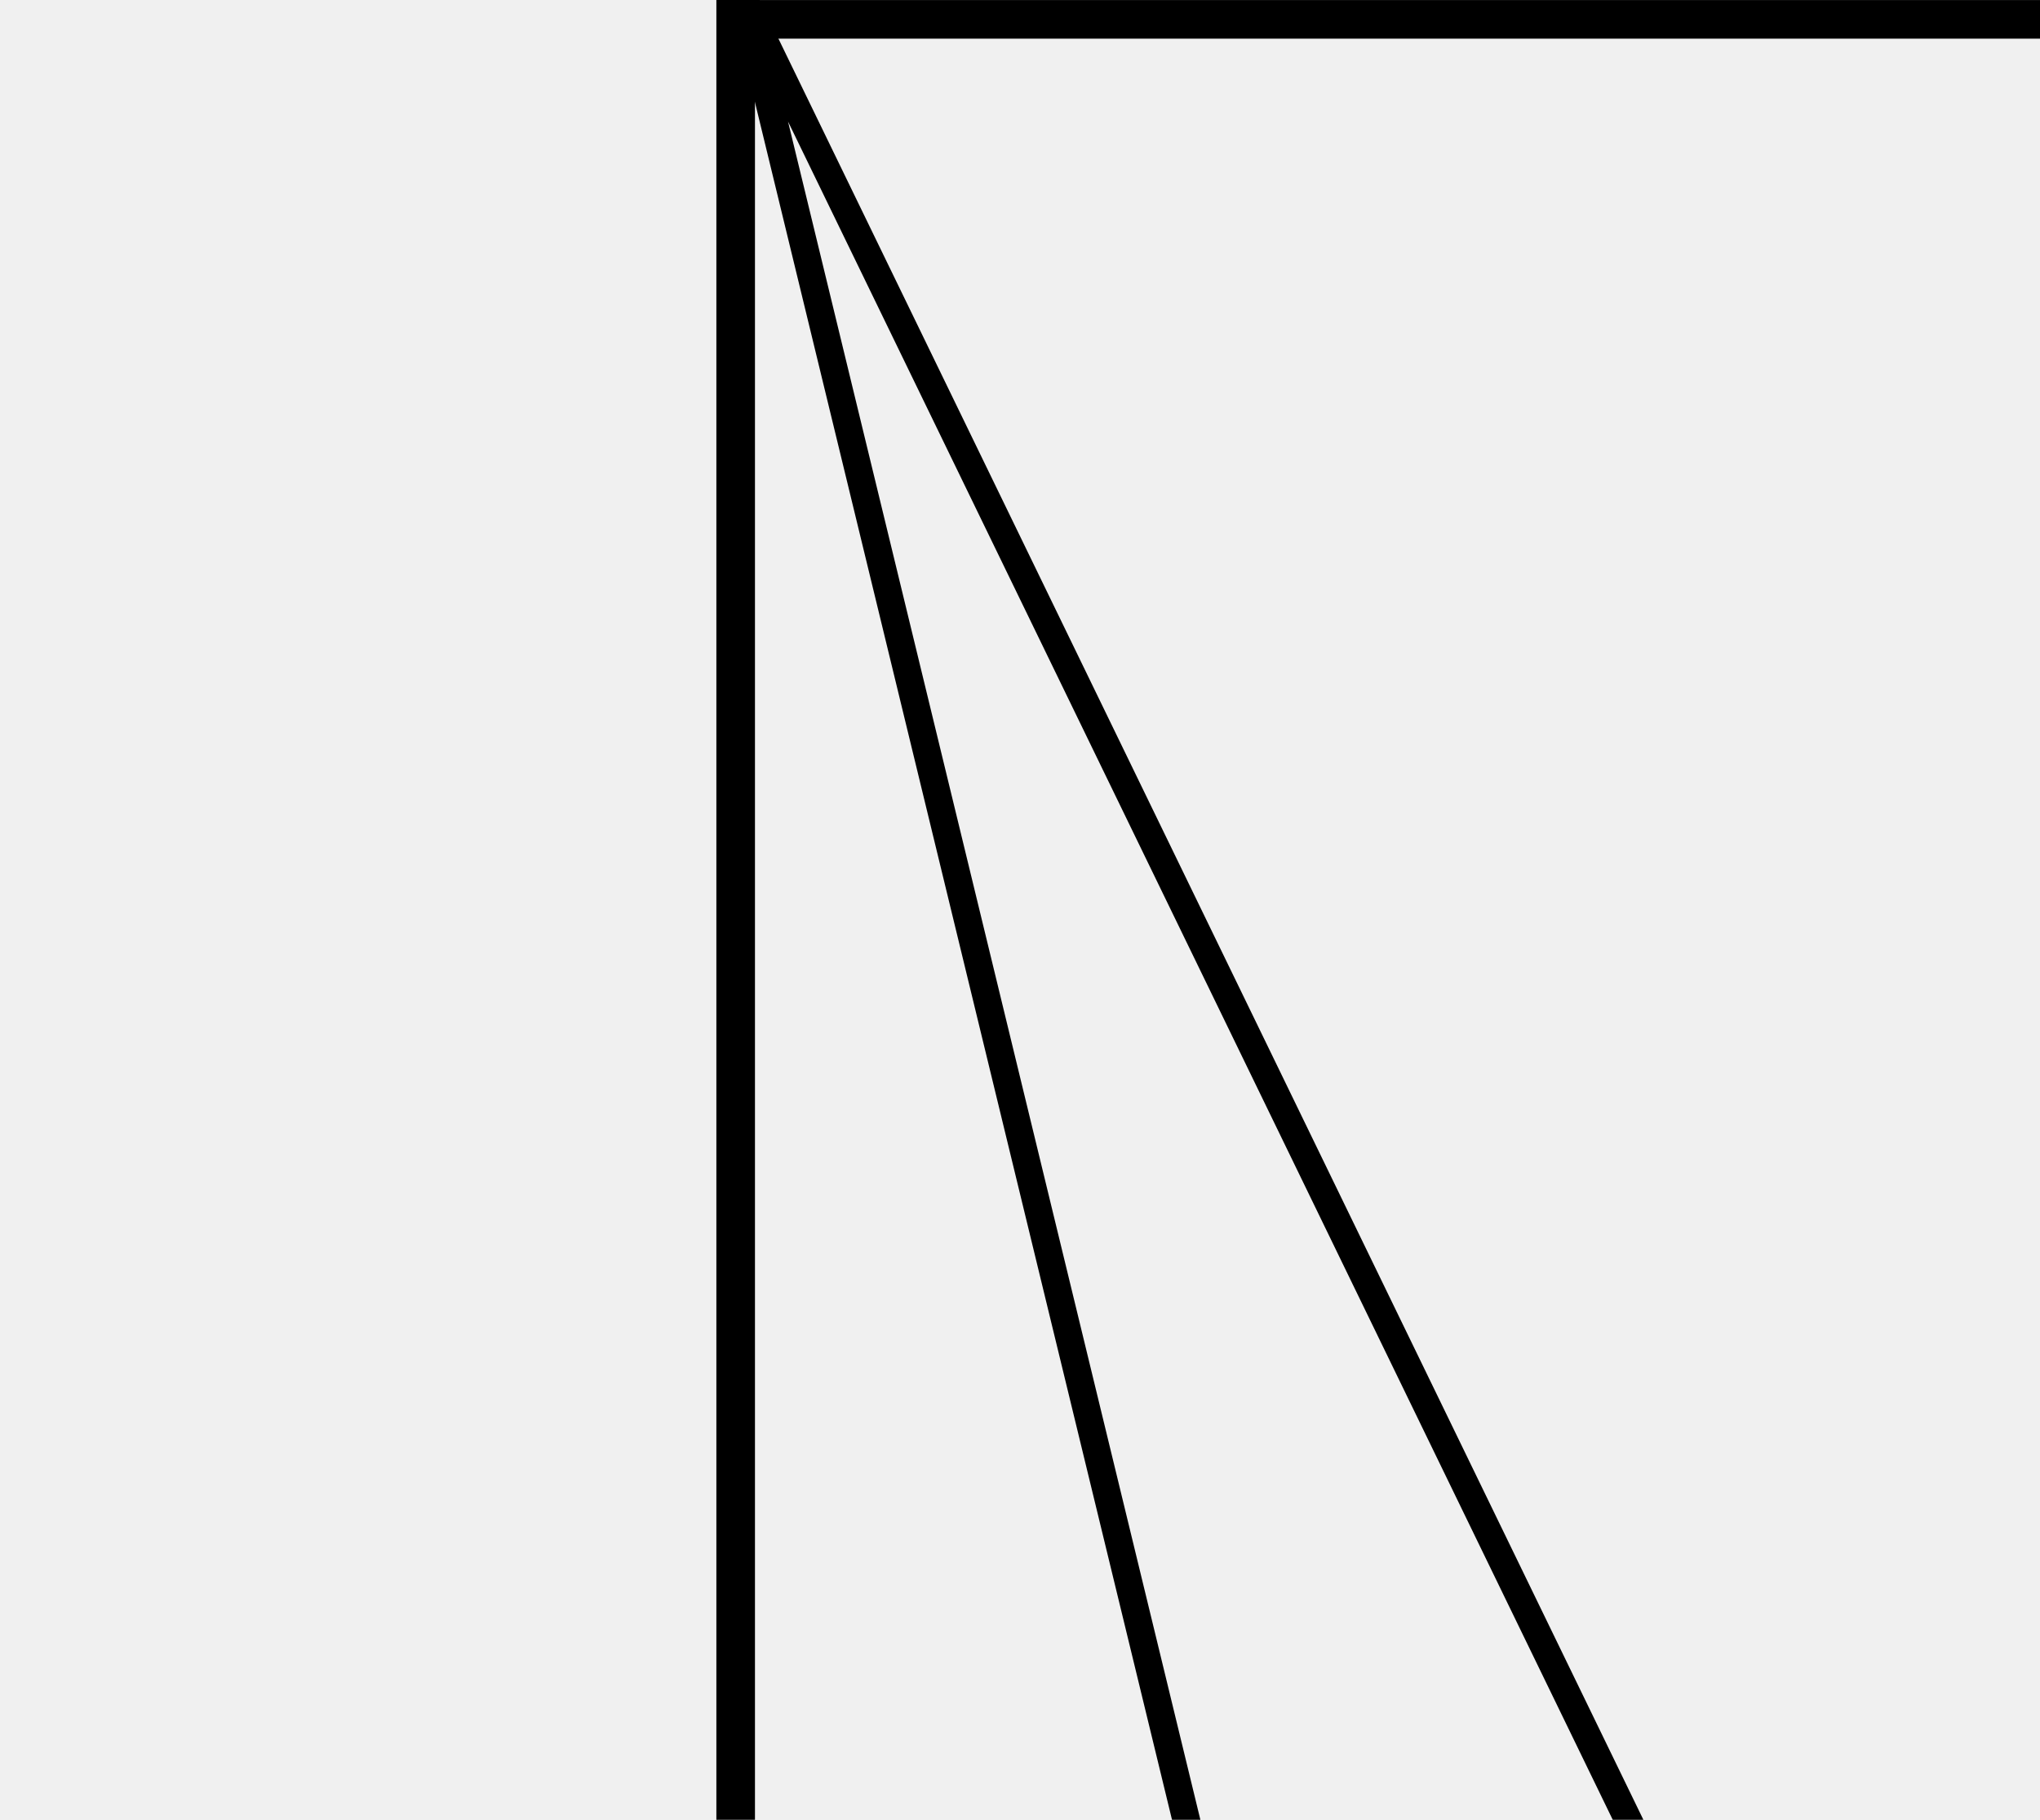
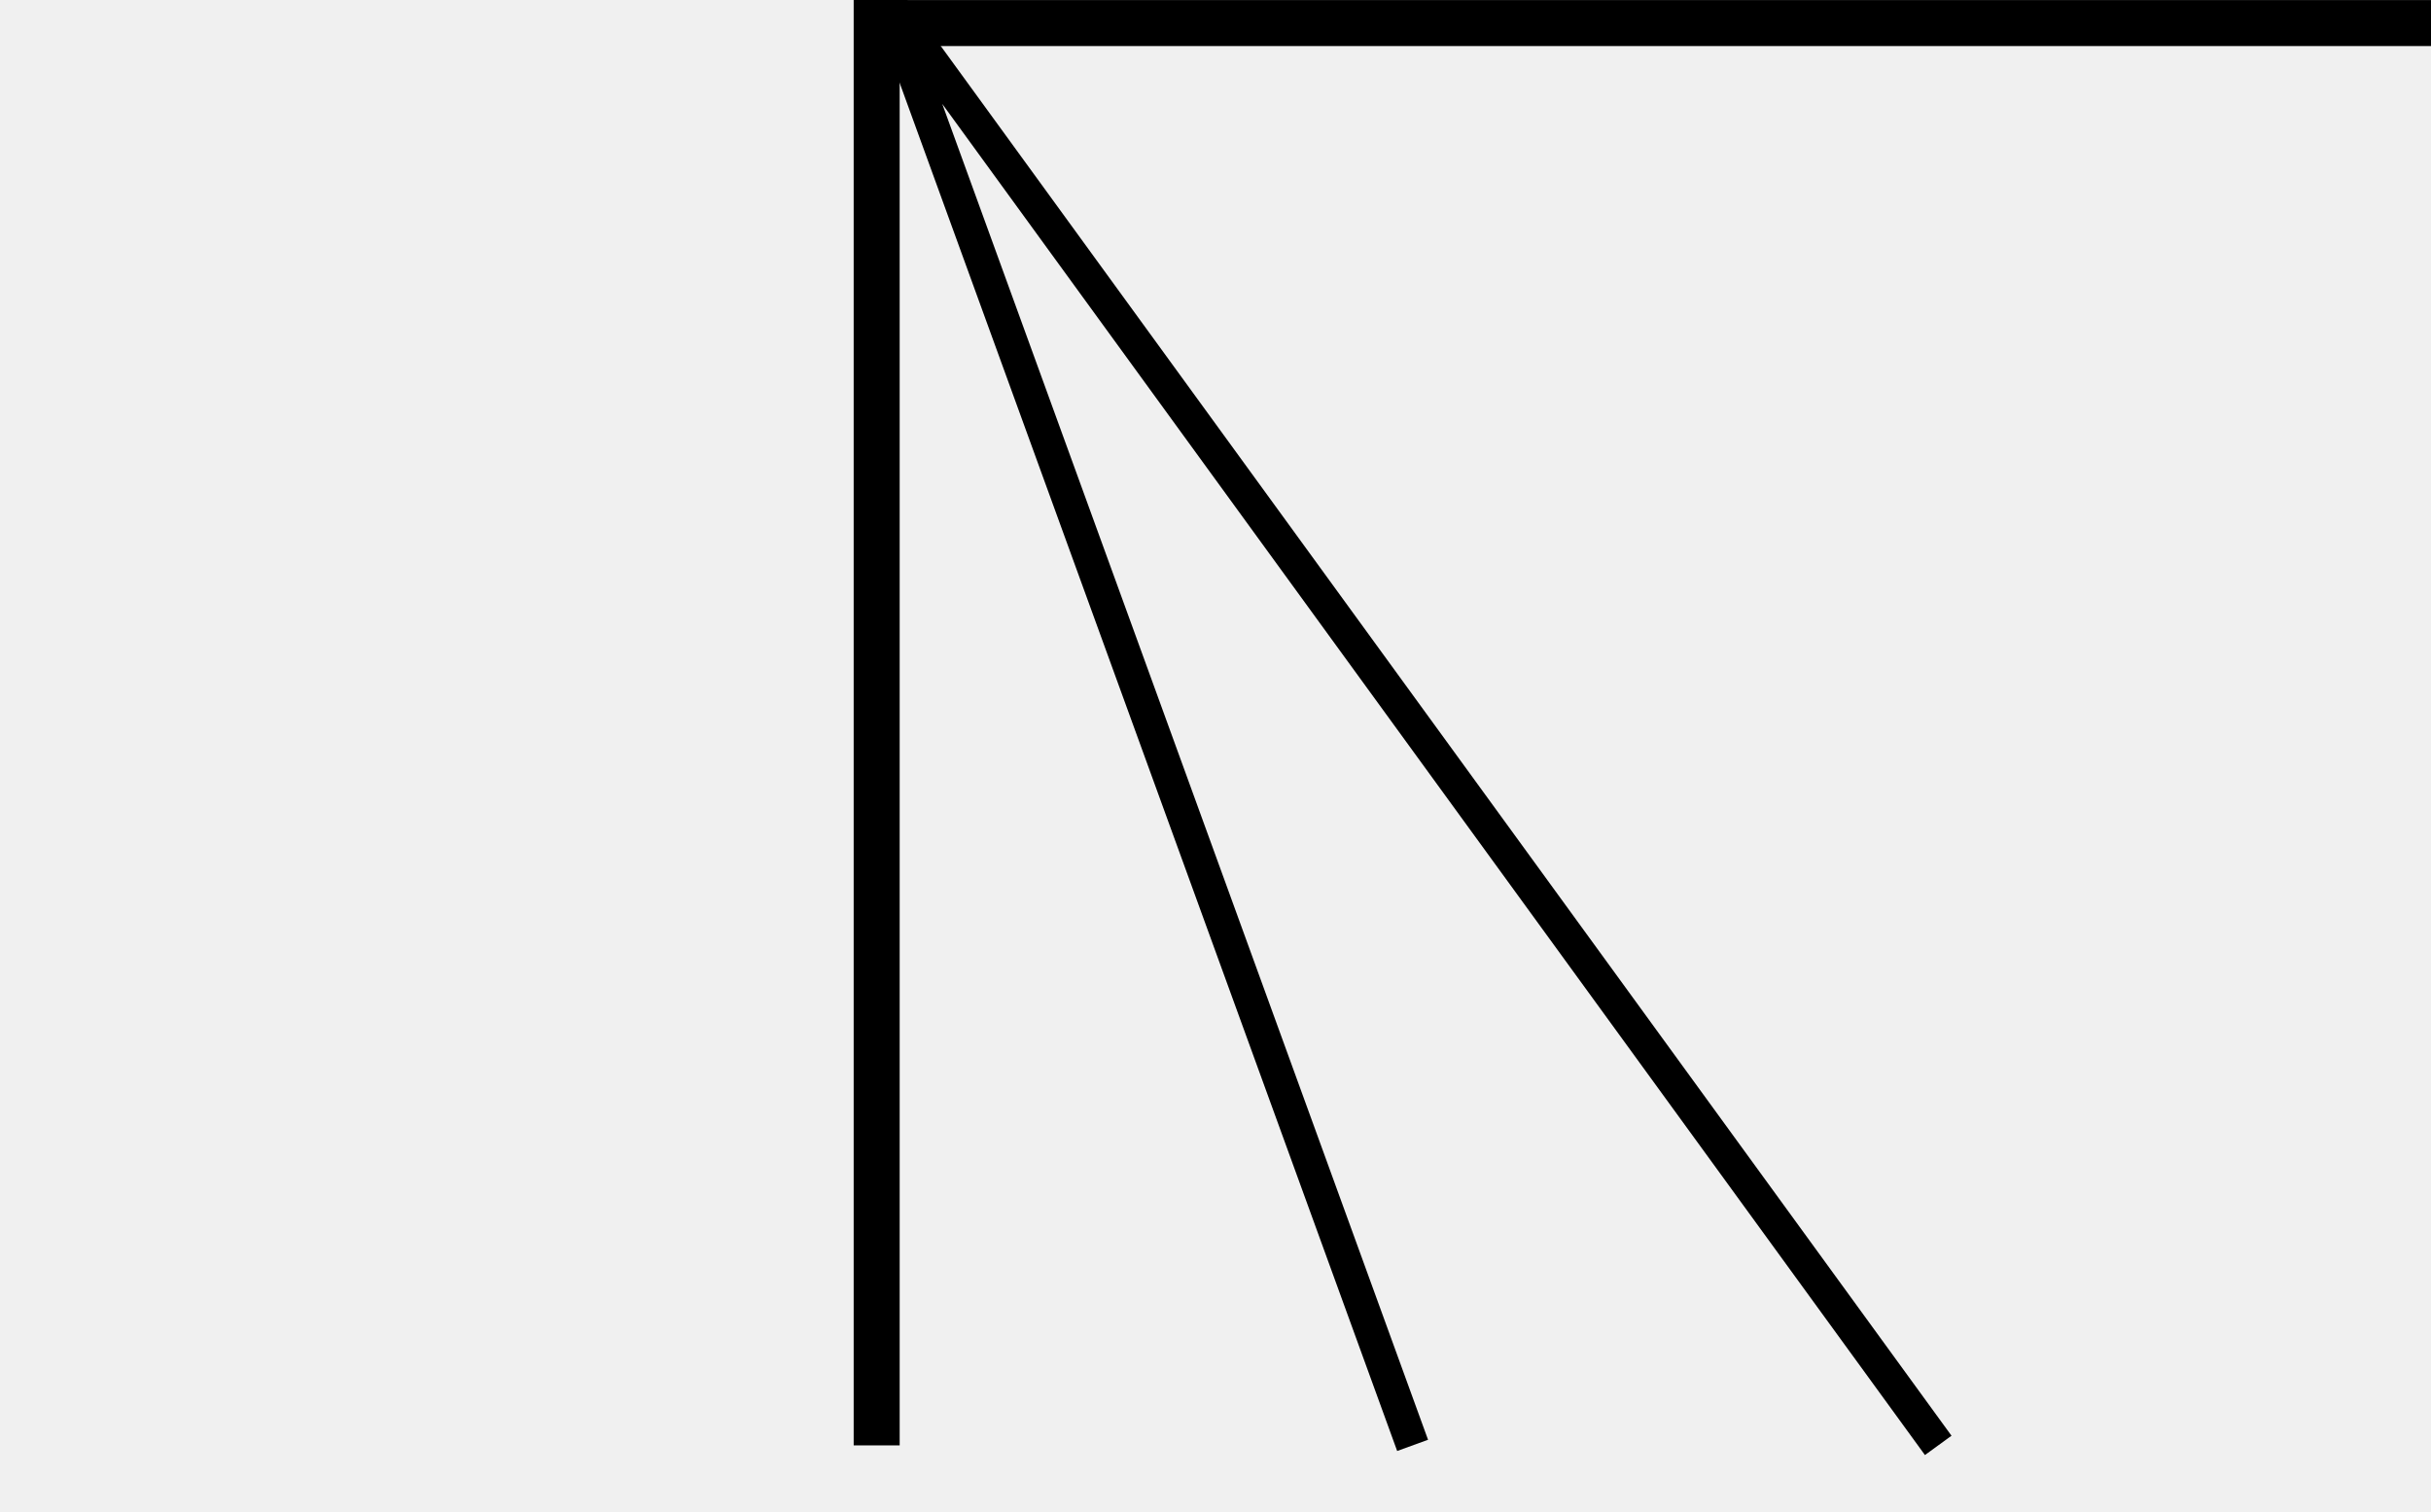
- <svg xmlns="http://www.w3.org/2000/svg" width="37" height="33" viewBox="0 0 37 33" fill="none">
+ <svg xmlns="http://www.w3.org/2000/svg" width="37" height="23" viewBox="0 0 37 23" fill="none">
  <g clip-path="url(#clip0_307_186)">
-     <path d="M22 35L13.5 0L30.5 35" stroke="black" stroke-width="0.5" />
+     <path d="M21.5 22L13.5 0L29.5 22" stroke="black" stroke-width="0.5" />
    <path d="M13 0.351H37" stroke="black" stroke-width="0.7" />
-     <path d="M13.343 33L13.343 3.43323e-05" stroke="black" stroke-width="0.7" />
+     <path d="M13.343 22L13.343 -10" stroke="black" stroke-width="0.7" />
  </g>
  <defs>
    <clipPath id="clip0_307_186">
-       <rect width="37" height="33" fill="white" />
+       <rect width="37" height="23" fill="white" />
    </clipPath>
  </defs>
</svg>
